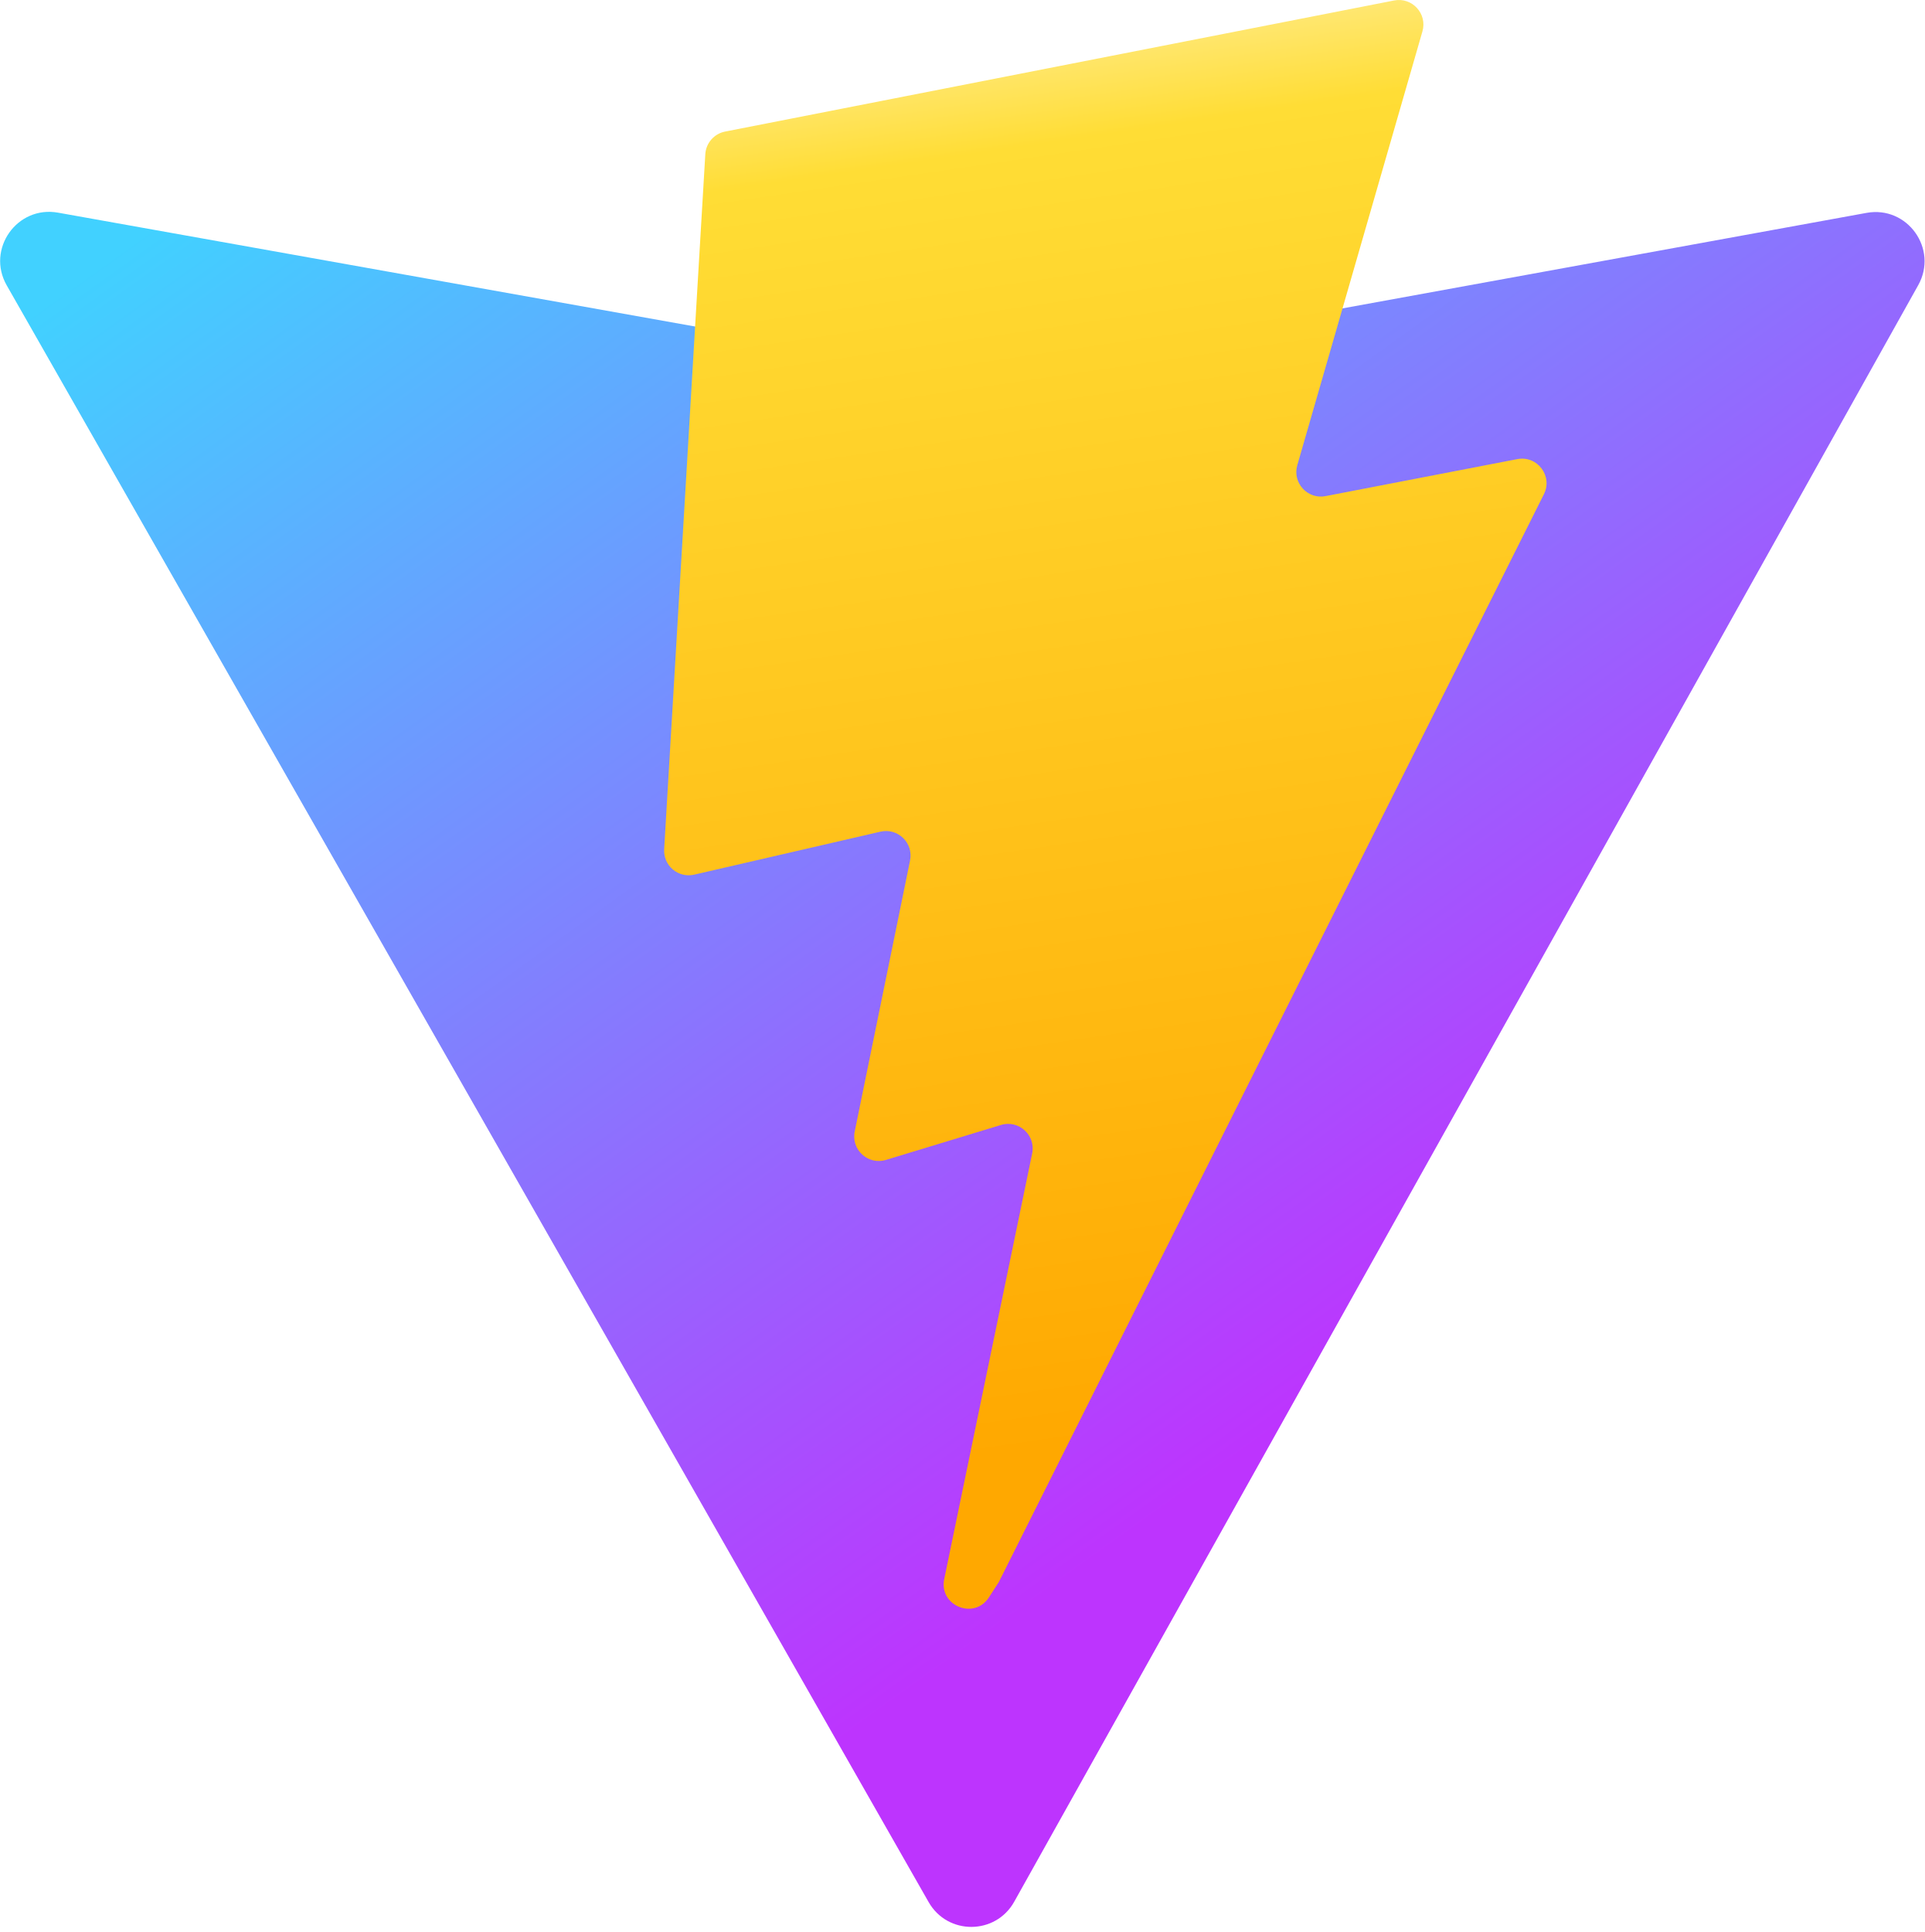
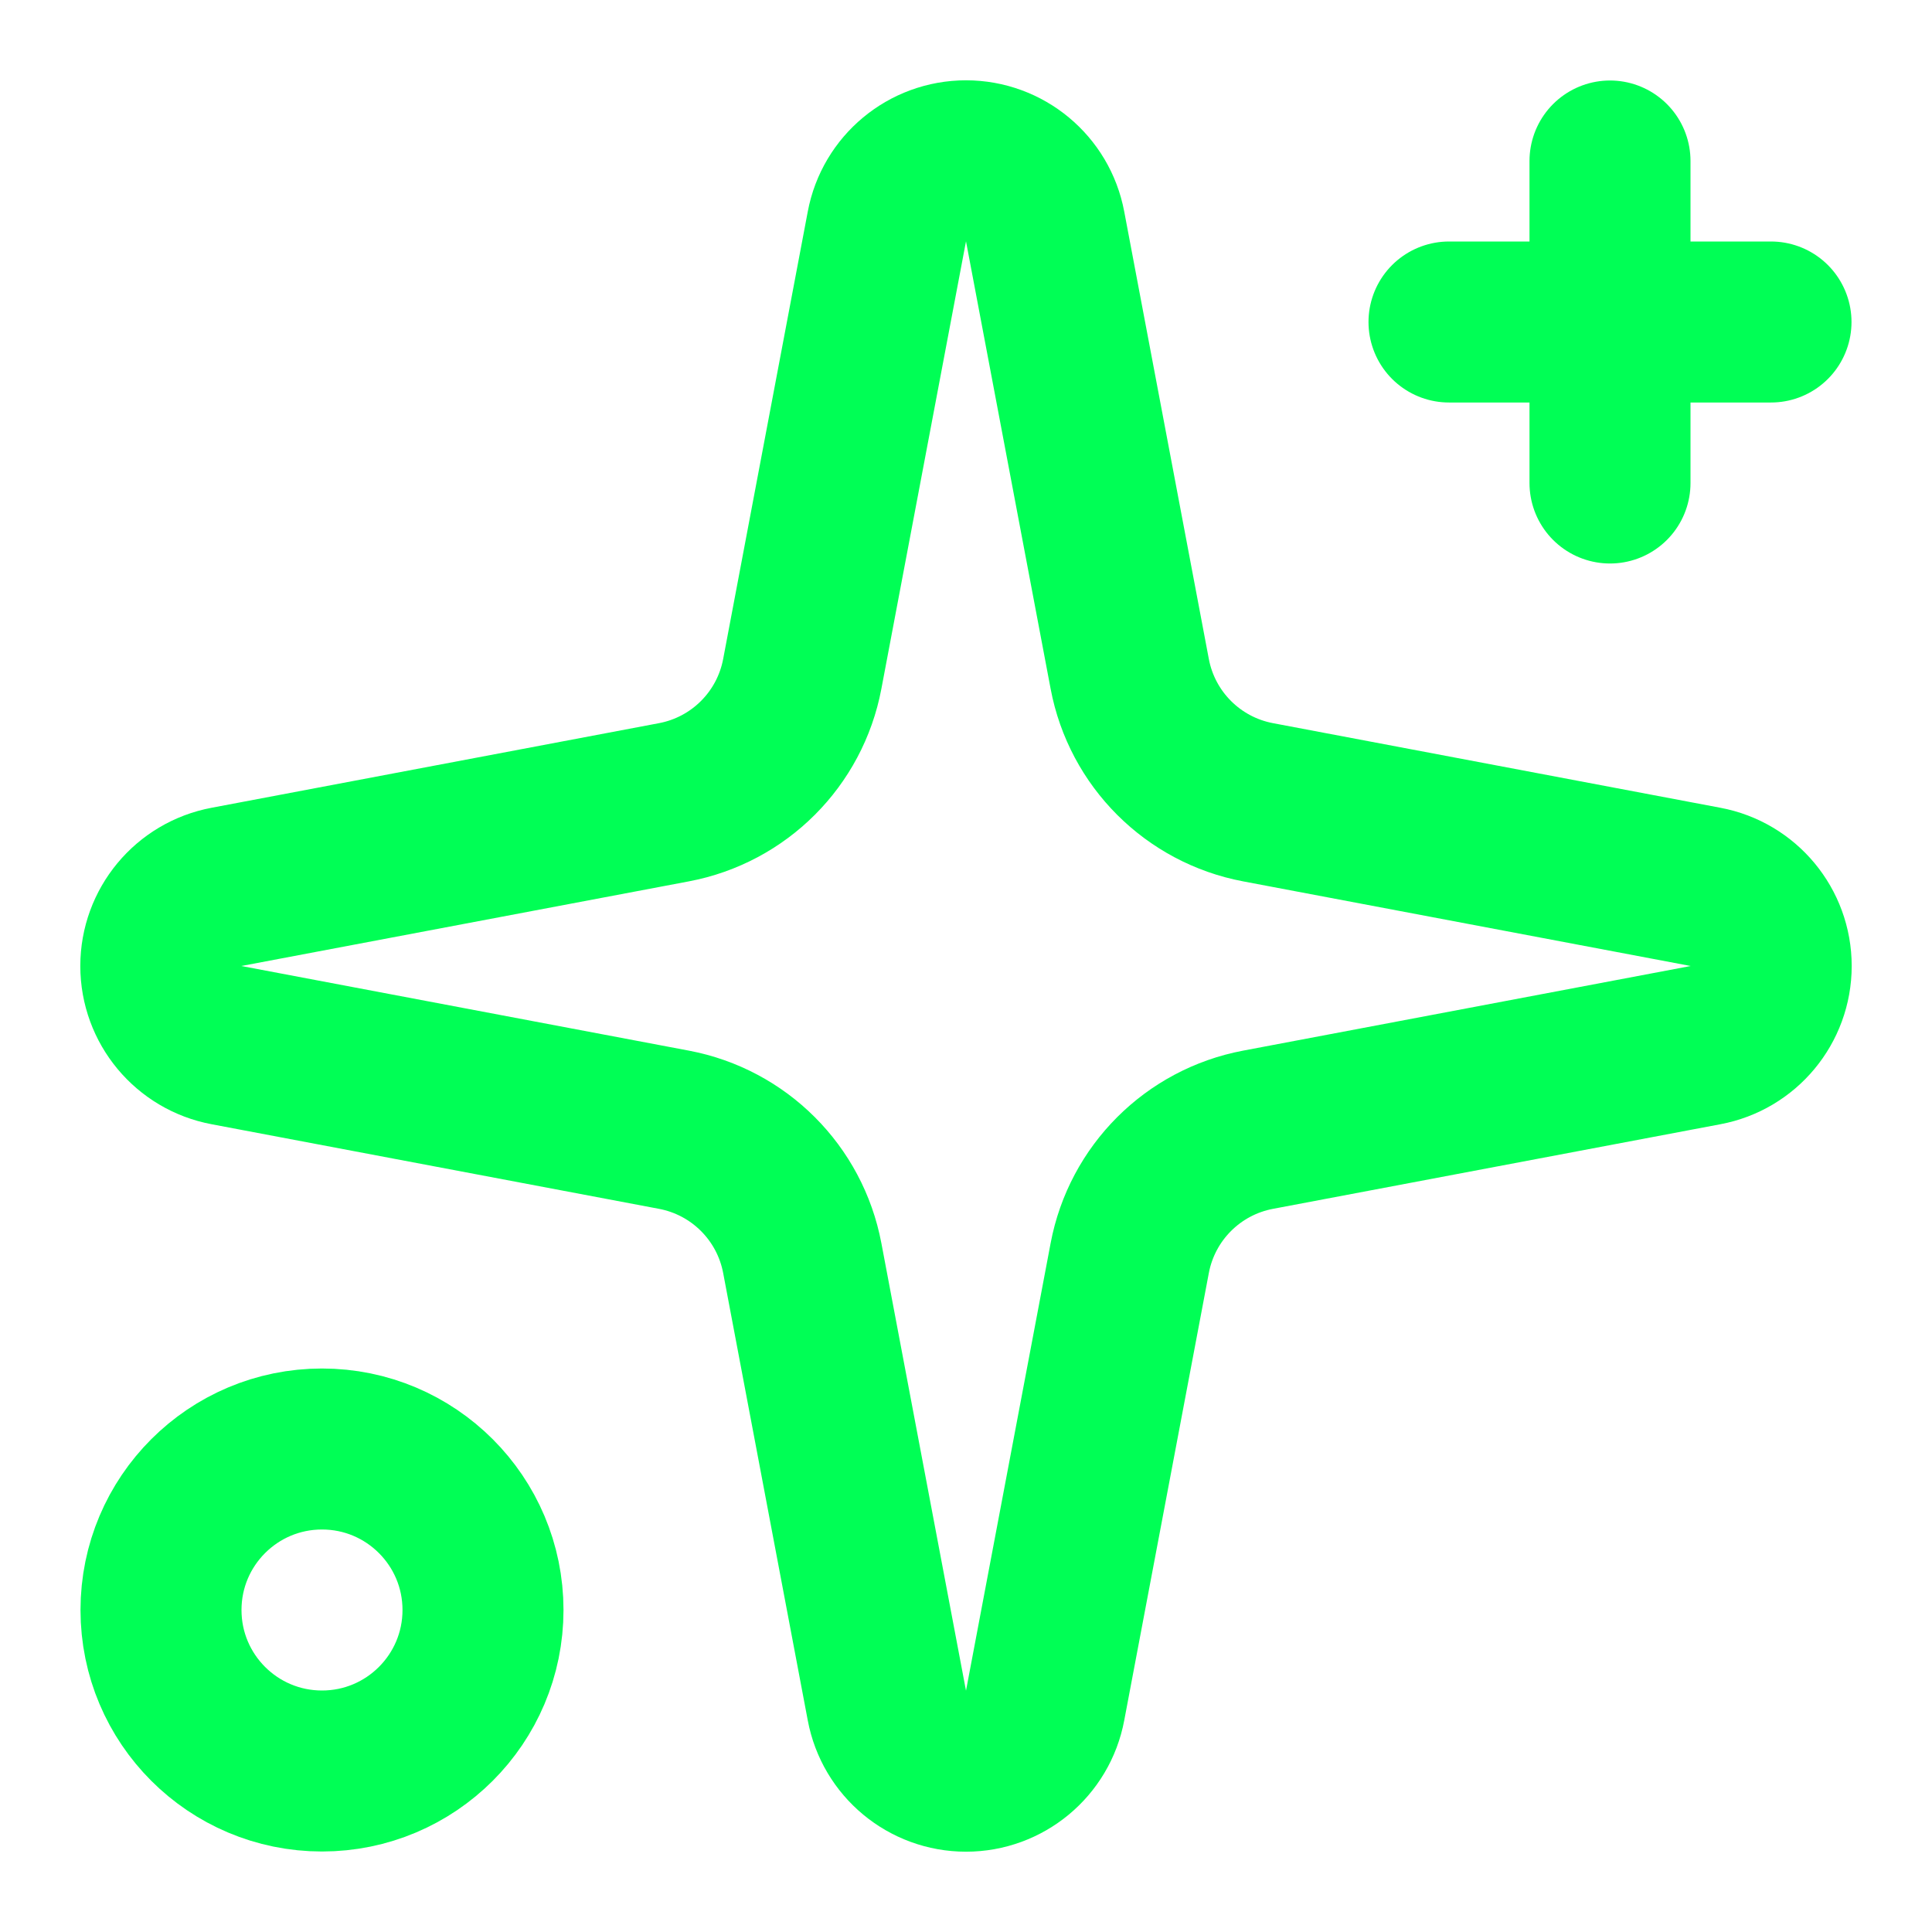
- <svg xmlns="http://www.w3.org/2000/svg" aria-hidden="true" role="img" class="iconify iconify--logos" width="31.88" height="32" preserveAspectRatio="xMidYMid meet" viewBox="0 0 256 257">
-   <defs>
-     <linearGradient id="IconifyId1813088fe1fbc01fb466" x1="-.828%" x2="57.636%" y1="7.652%" y2="78.411%">
-       <stop offset="0%" stop-color="#41D1FF" />
-       <stop offset="100%" stop-color="#BD34FE" />
-     </linearGradient>
-     <linearGradient id="IconifyId1813088fe1fbc01fb467" x1="43.376%" x2="50.316%" y1="2.242%" y2="89.03%">
-       <stop offset="0%" stop-color="#FFEA83" />
-       <stop offset="8.333%" stop-color="#FFDD35" />
-       <stop offset="100%" stop-color="#FFA800" />
-     </linearGradient>
-   </defs>
-   <path fill="url(#IconifyId1813088fe1fbc01fb466)" d="M255.153 37.938L134.897 252.976c-2.483 4.44-8.862 4.466-11.382.048L.875 37.958c-2.746-4.814 1.371-10.646 6.827-9.67l120.385 21.517a6.537 6.537 0 0 0 2.322-.004l117.867-21.483c5.438-.991 9.574 4.796 6.877 9.62Z" />
-   <path fill="url(#IconifyId1813088fe1fbc01fb467)" d="M185.432.063L96.44 17.501a3.268 3.268 0 0 0-2.634 3.014l-5.474 92.456a3.268 3.268 0 0 0 3.997 3.378l24.777-5.718c2.318-.535 4.413 1.507 3.936 3.838l-7.361 36.047c-.495 2.426 1.782 4.5 4.151 3.78l15.304-4.649c2.372-.72 4.652 1.36 4.15 3.788l-11.698 56.621c-.732 3.542 3.979 5.473 5.943 2.437l1.313-2.028l72.516-144.72c1.215-2.423-.88-5.186-3.54-4.672l-25.505 4.922c-2.396.462-4.435-1.77-3.759-4.114l16.646-57.705c.677-2.35-1.37-4.583-3.769-4.113Z" />
+ <svg xmlns="http://www.w3.org/2000/svg" width="24" height="24" viewBox="0 0 24 24" fill="none" stroke="#00ff55" stroke-width="2" stroke-linecap="round" stroke-linejoin="round" class="lucide lucide-sparkles-icon lucide-sparkles">
+   <path d="M11.017 2.814a1 1 0 0 1 1.966 0l1.051 5.558a2 2 0 0 0 1.594 1.594l5.558 1.051a1 1 0 0 1 0 1.966l-5.558 1.051a2 2 0 0 0-1.594 1.594l-1.051 5.558a1 1 0 0 1-1.966 0l-1.051-5.558a2 2 0 0 0-1.594-1.594l-5.558-1.051a1 1 0 0 1 0-1.966l5.558-1.051a2 2 0 0 0 1.594-1.594z" />
+   <path d="M20 2v4" />
+   <path d="M22 4h-4" />
+   <circle cx="4" cy="20" r="2" />
</svg>
